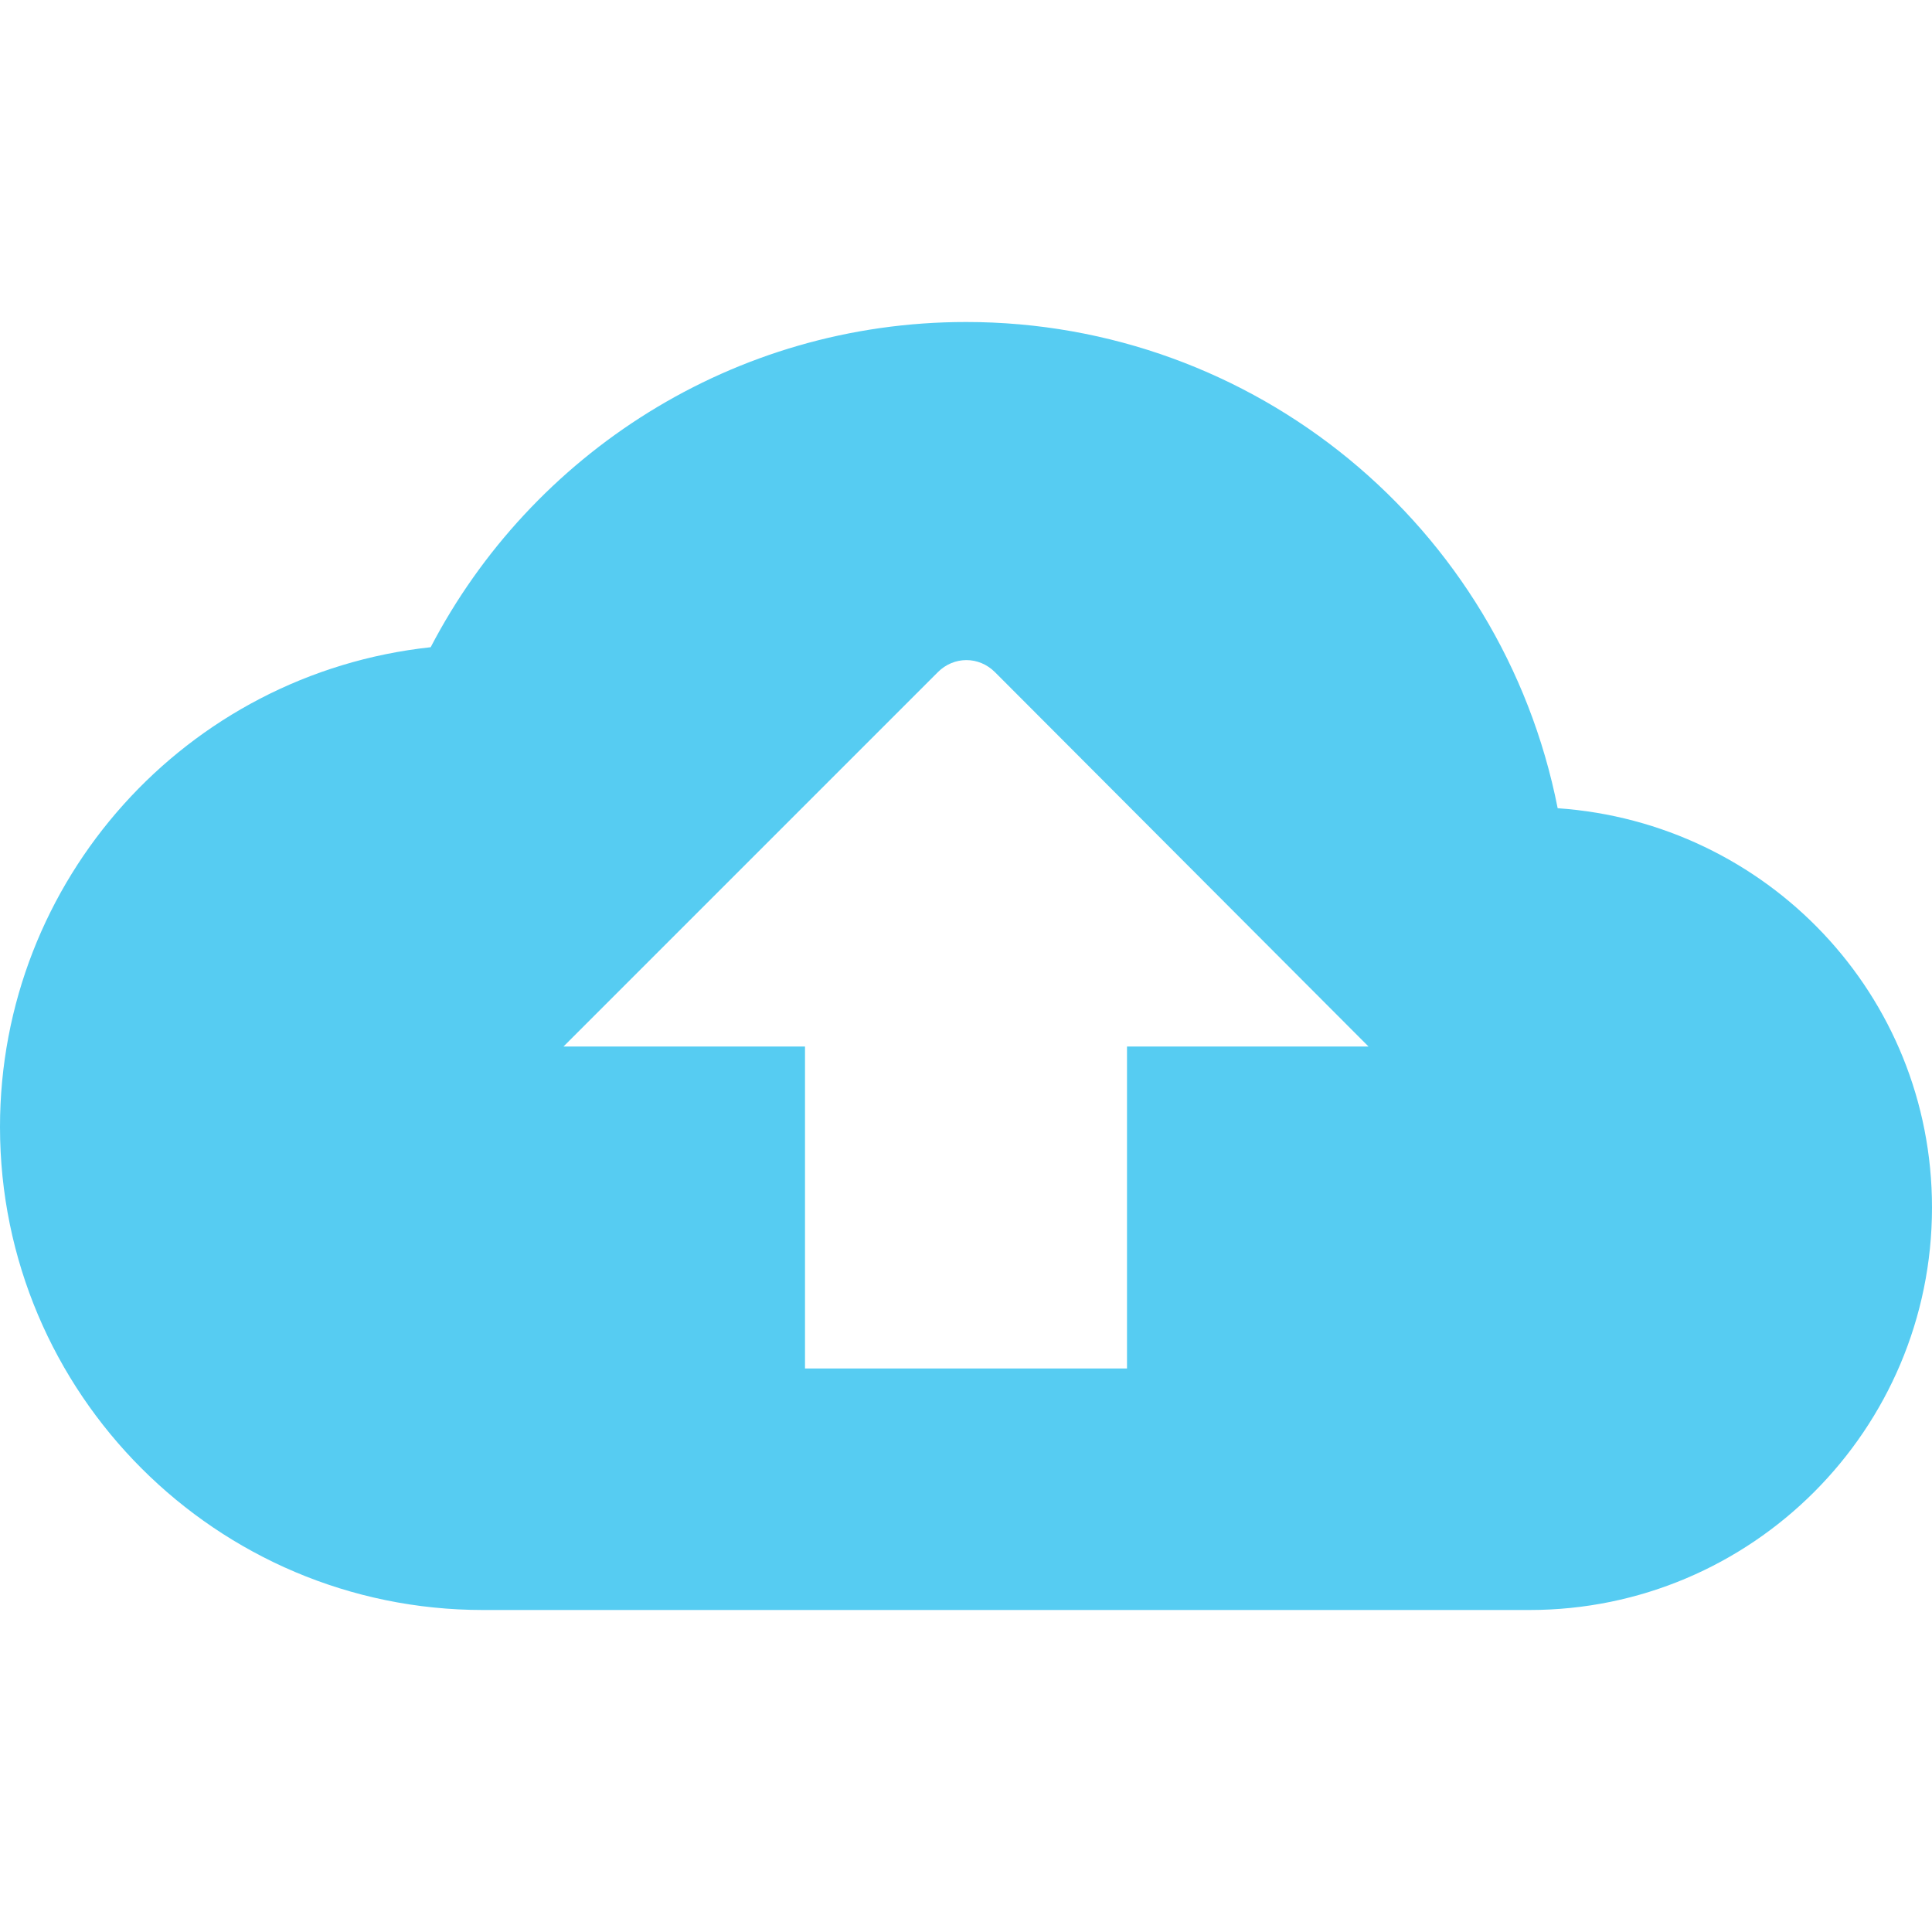
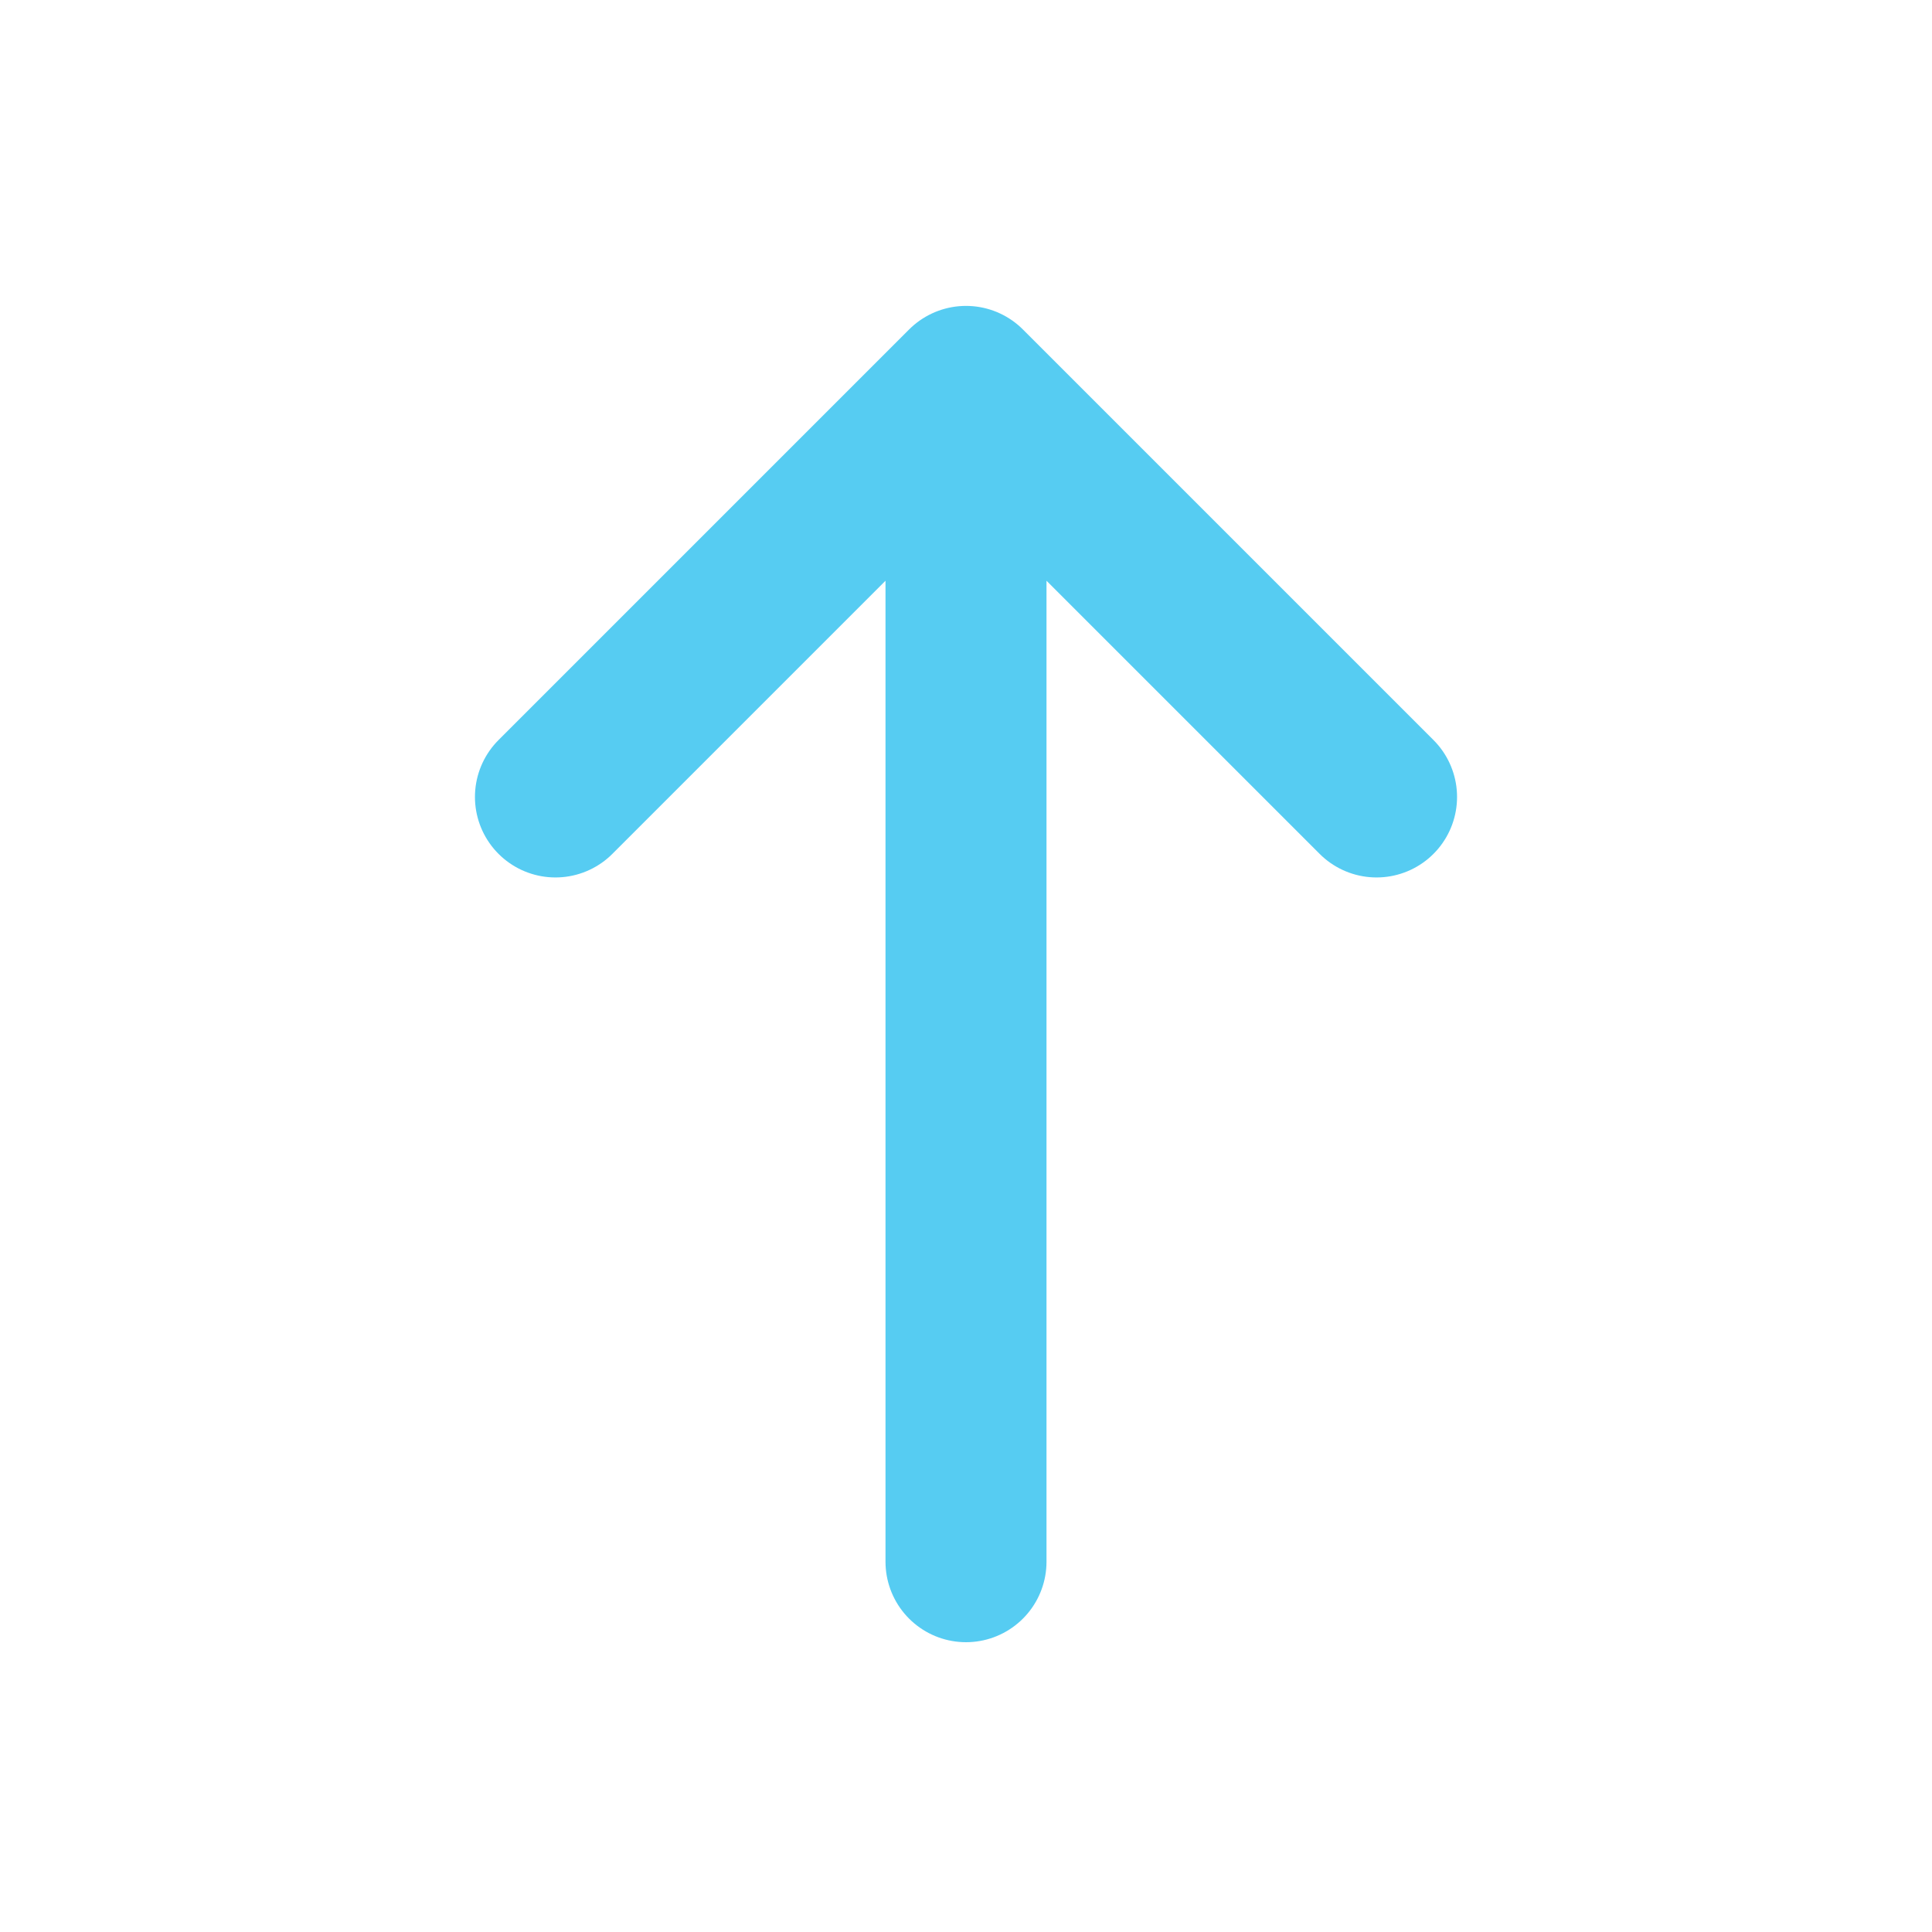
<svg xmlns="http://www.w3.org/2000/svg" width="24" height="24" viewBox="0 0 24 24" fill="#56CCF2">
-   <path d="M19.35 10.04A7.49 7.49 0 0 0 12 4C9.11 4 6.6 5.64 5.35 8.04A5.994 5.994 0 0 0 0 14c0 3.31 2.69 6 6 6h13c2.76 0 5-2.24 5-5 0-2.64-2.05-4.78-4.65-4.96zM14 13v4h-4v-4H7l4.65-4.65c.2-.2.51-.2.71 0L17 13h-3z" />
+   <path d="M12 19.4V4.8M6.9 9.9 12 4.8l5.1 5.1" fill="none" stroke="#56CCF2" stroke-width="2.0" stroke-linecap="round" stroke-linejoin="round" />
</svg>
